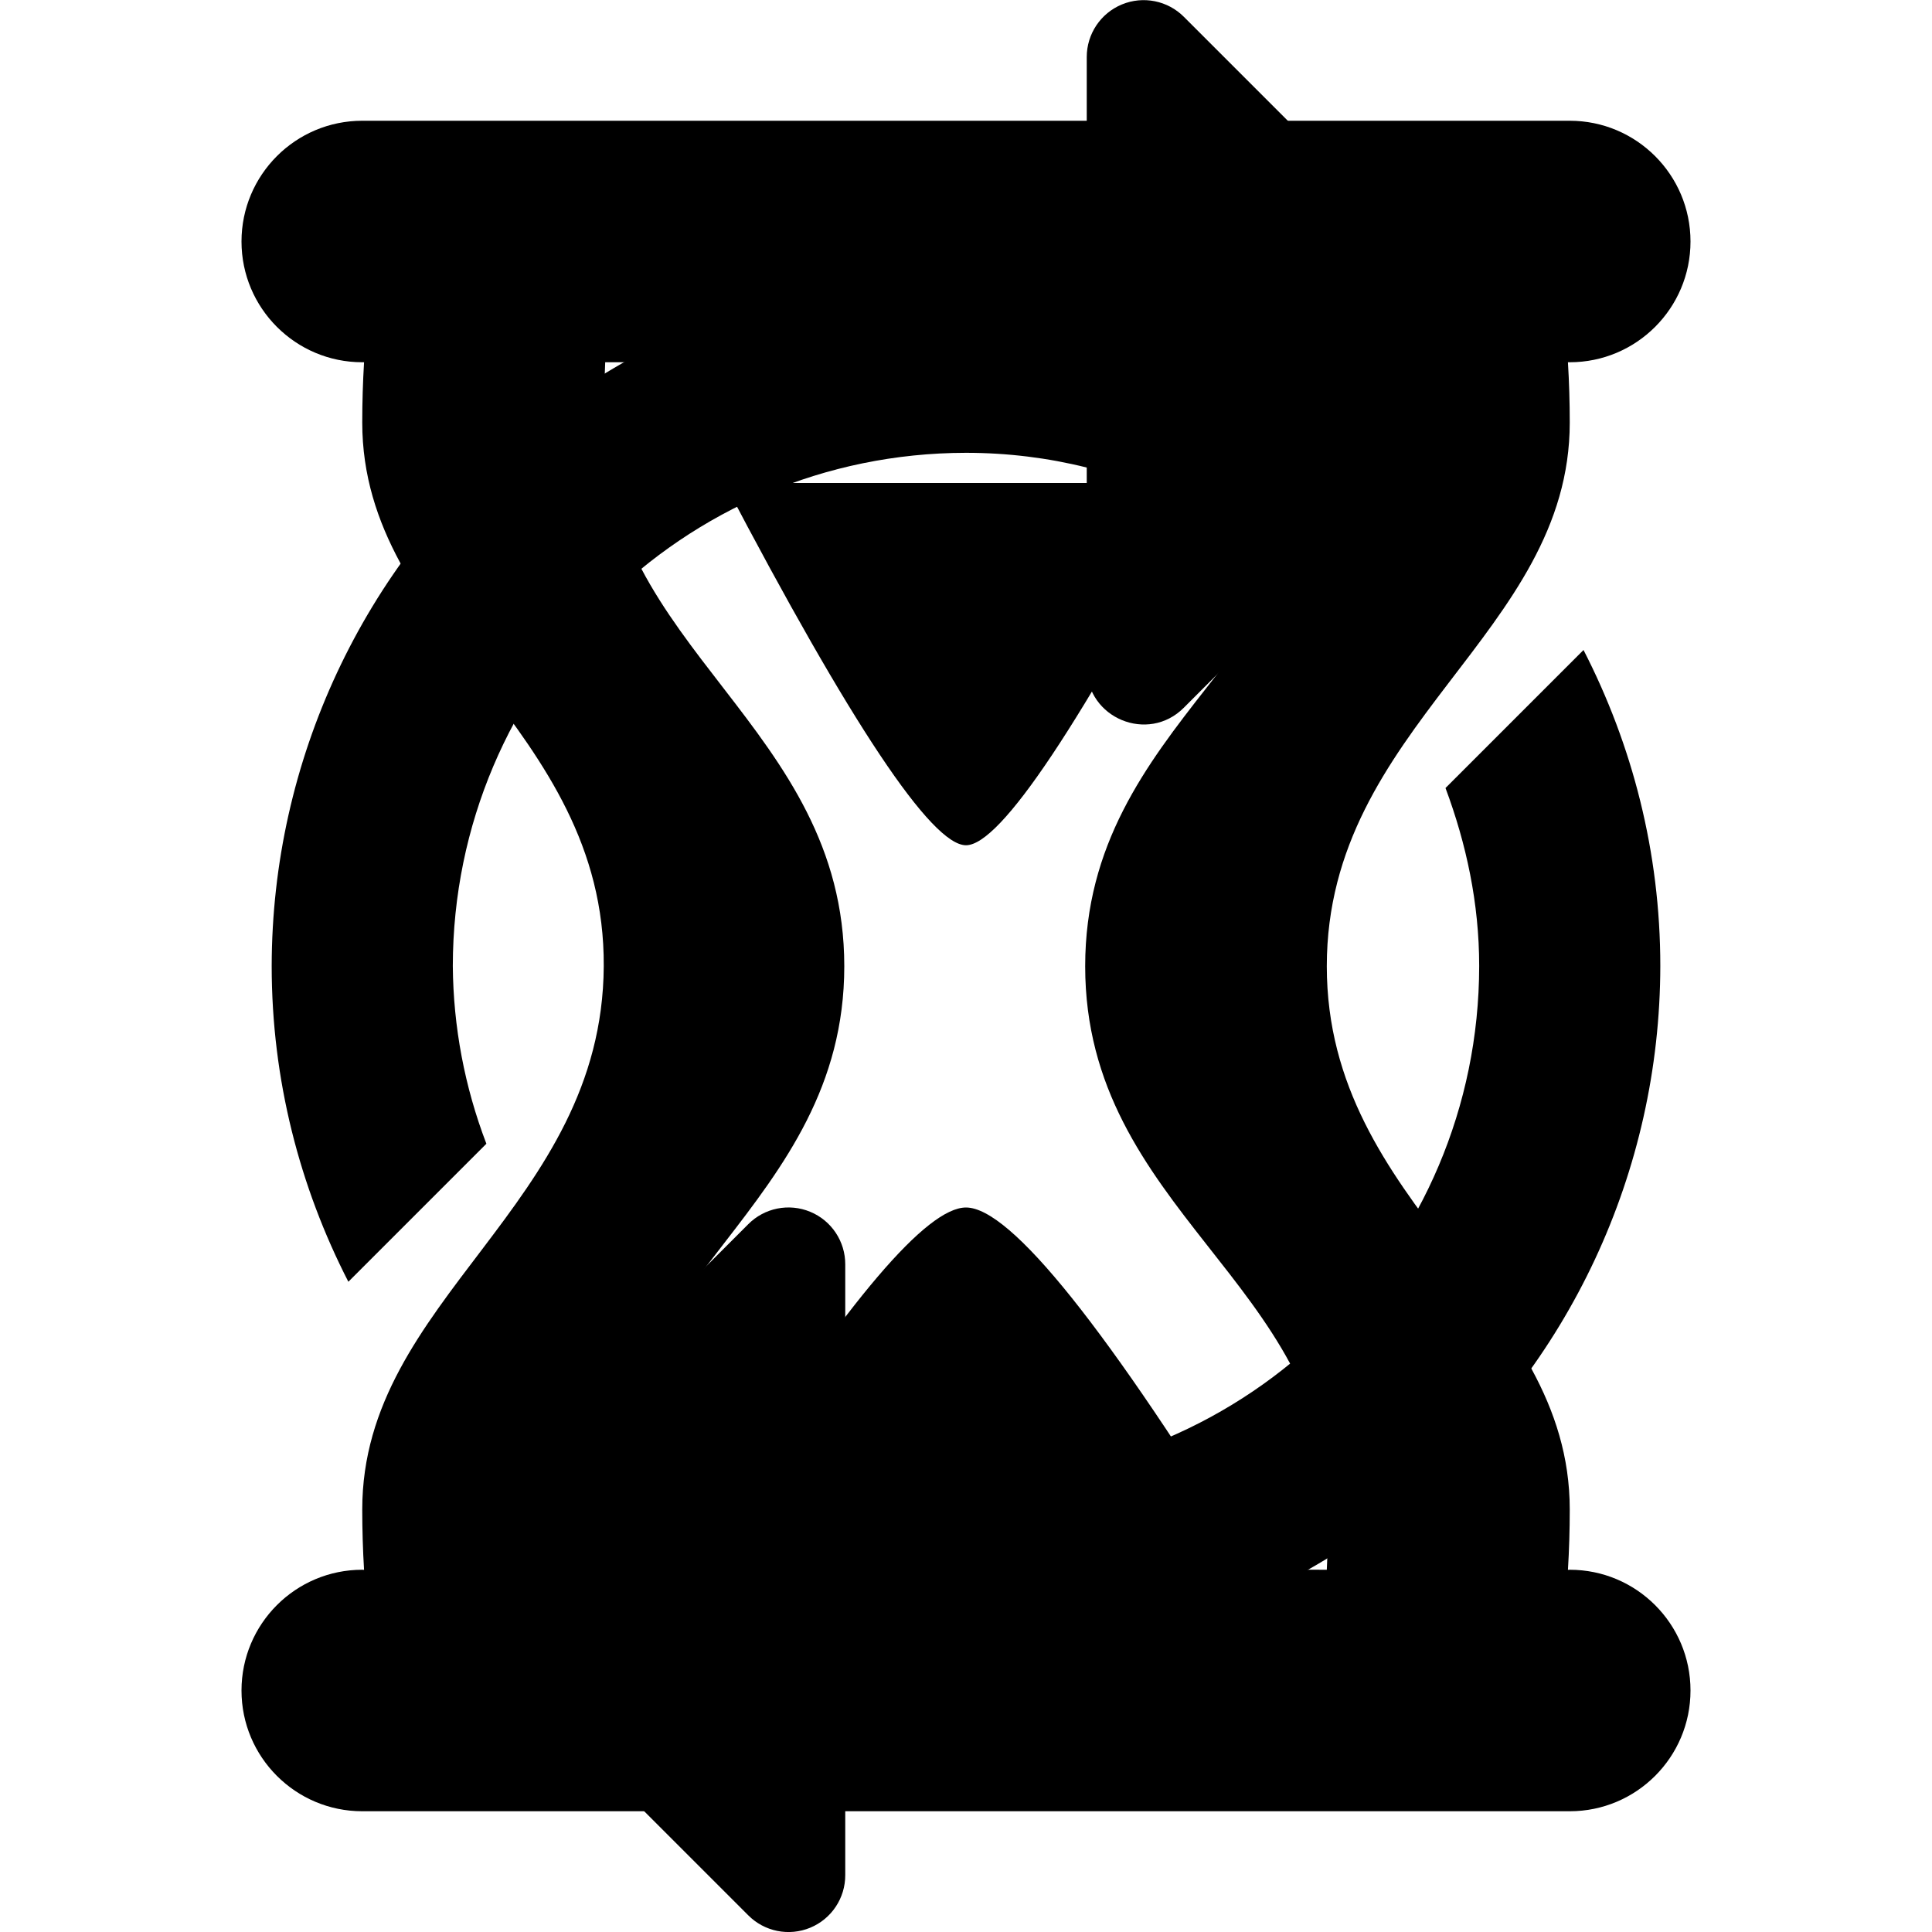
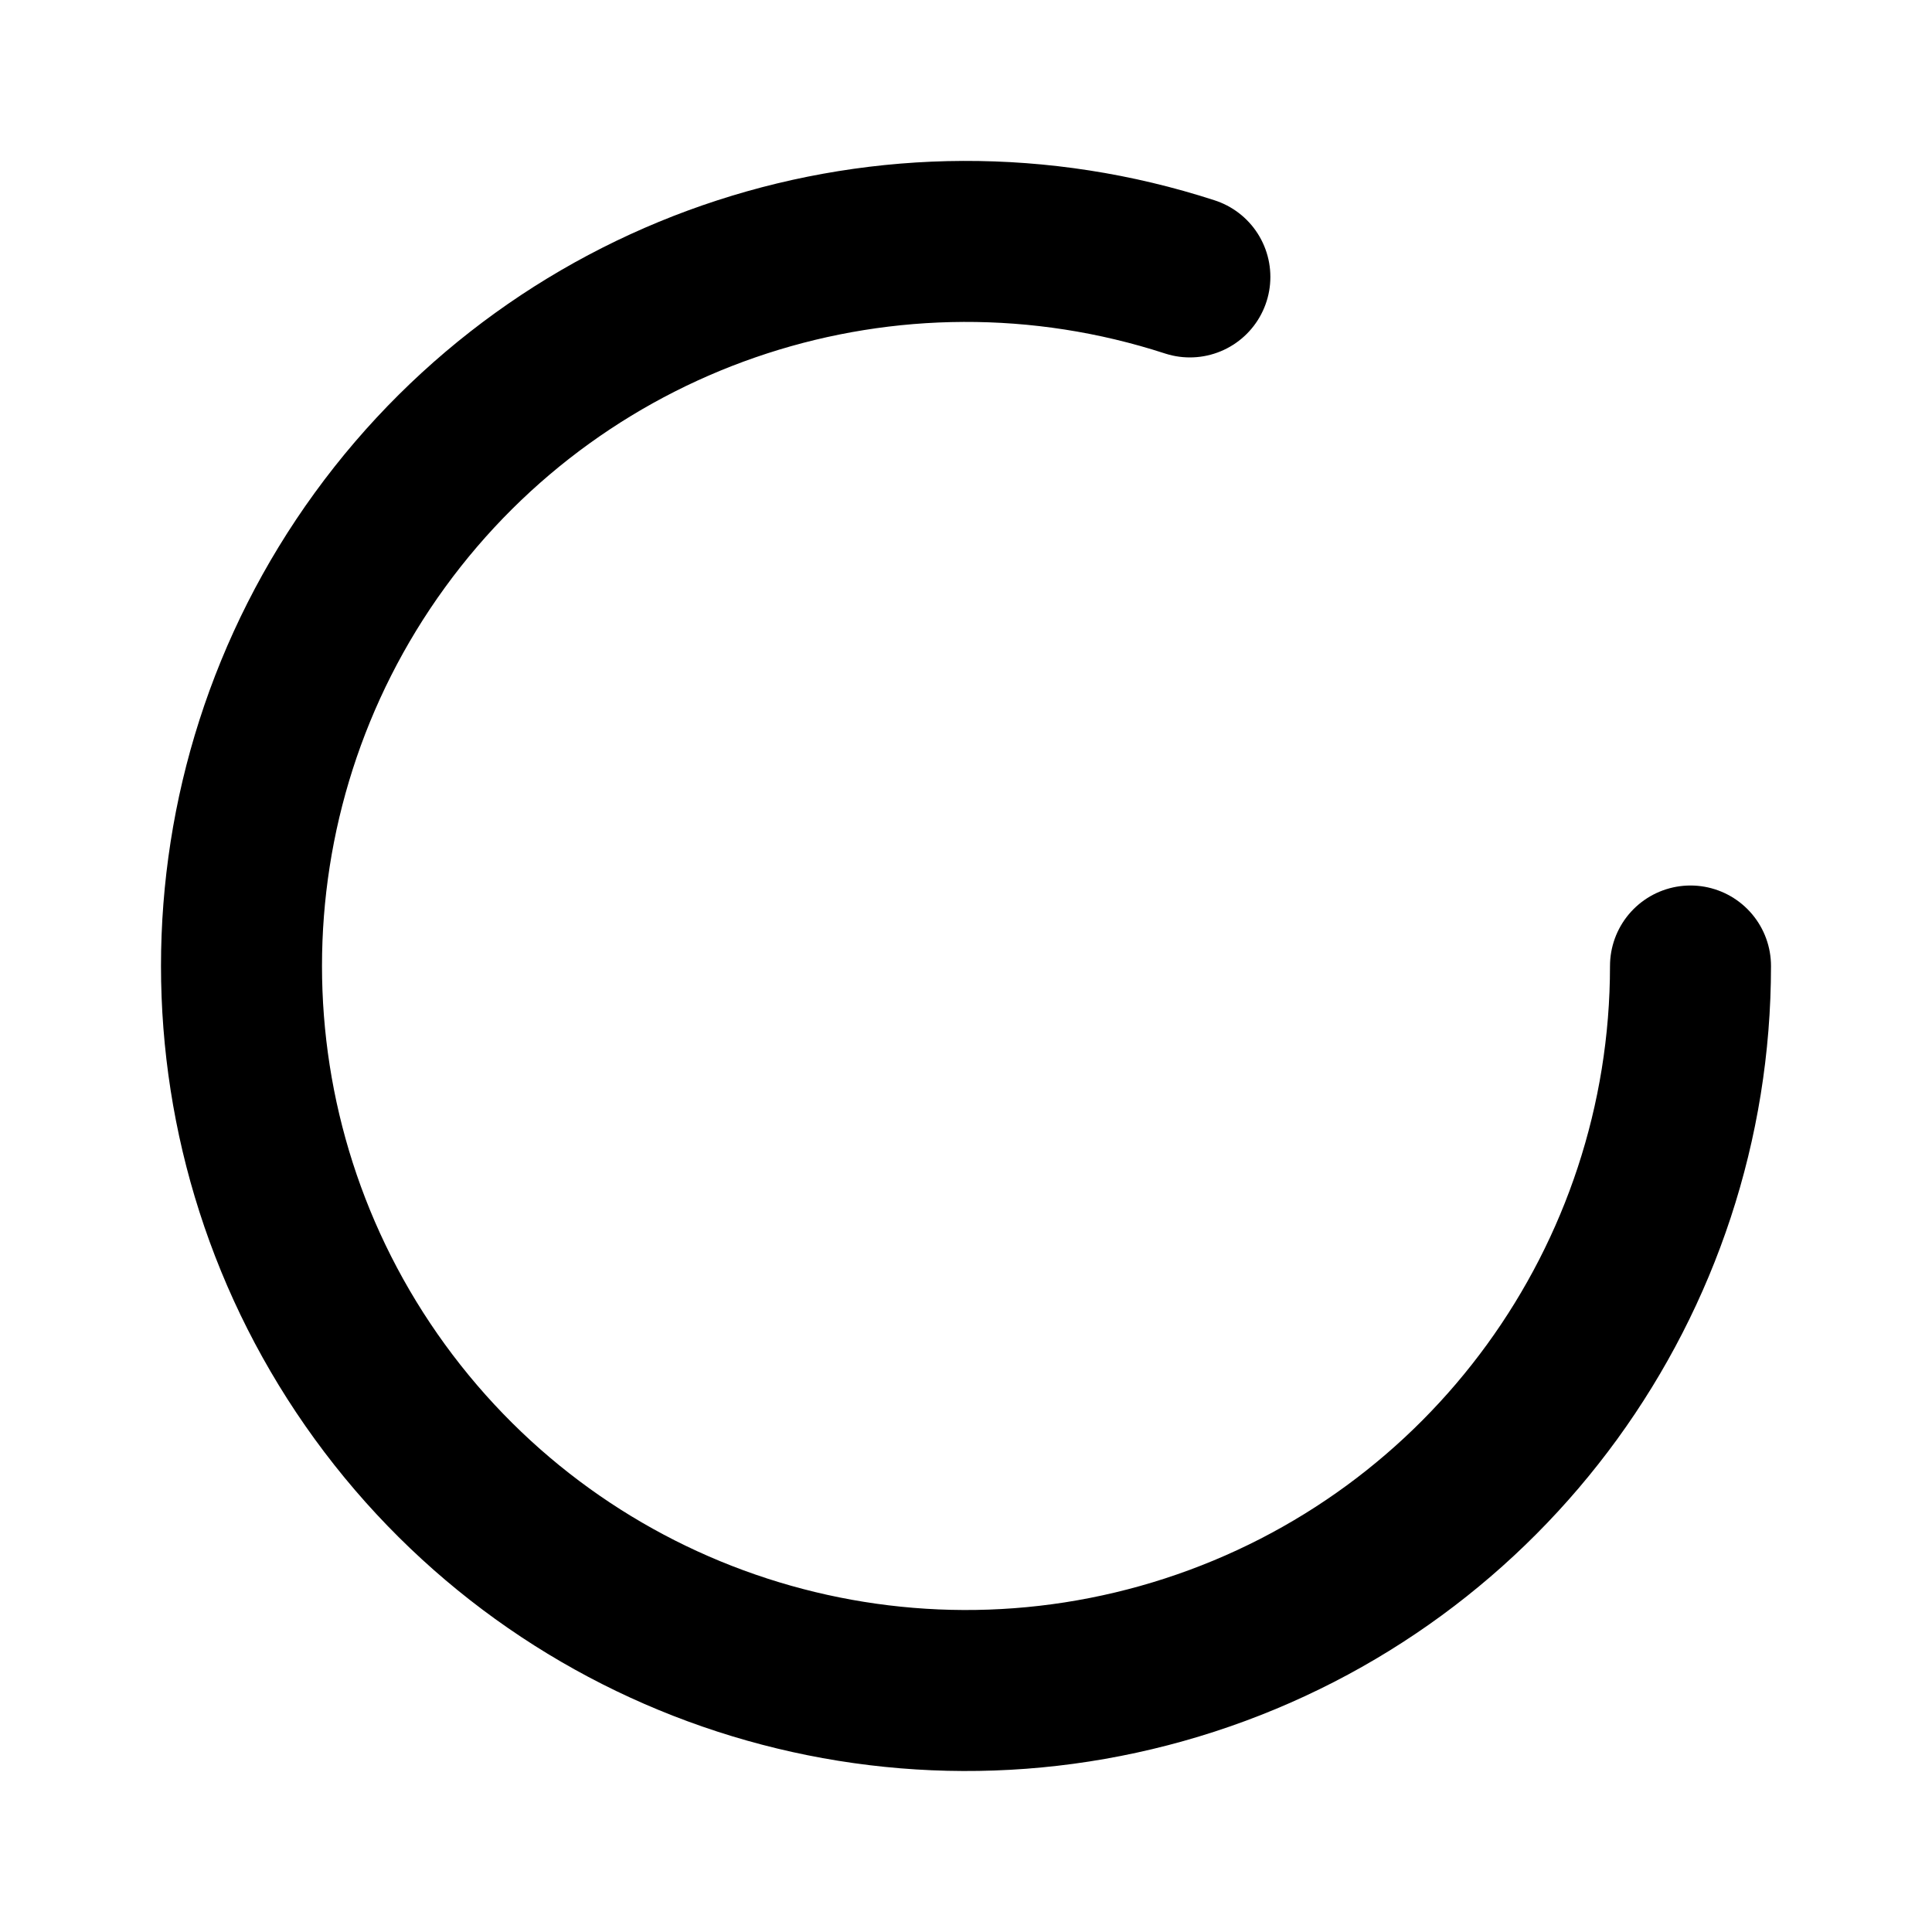
- <svg xmlns="http://www.w3.org/2000/svg" viewBox="0 0 16 16" width="16" height="16">
-   <style>
-     @media not (prefers-reduced-motion) {
-       @keyframes loadingRotate {
-         from { rotate: 0; } to { rotate: 360deg }
-       }
-       #circle-arrows {
-         animation: loadingRotate 1.8s linear infinite;
-         transform-origin: 50% 50%;
-       }
-       #hourglass {
-         display: none;
-       }
-     }
- 
-     @media (prefers-reduced-motion) {
-       #circle-arrows {
-         display: none;
-       }
-     }
-   </style>
-   <path id="circle-arrows" d="M9 5.528c0 .42.508.63.804.333l2.528-2.528a.47.47 0 0 0 0-.666L9.805.14A.471.471 0 0 0 9 .472v1.866A5.756 5.756 0 0 0 2.25 8c0 .942.232 1.83.635 2.615l1.143-1.143A4.208 4.208 0 0 1 3.75 8 4.254 4.254 0 0 1 8 3.75c.345 0 .68.042 1 .122v1.656zM7 10.472v1.656c.32.08.655.122 1 .122A4.254 4.254 0 0 0 12.25 8c0-.52-.107-1.013-.279-1.474l1.143-1.143c.404.786.636 1.674.636 2.617A5.756 5.756 0 0 1 7 13.662v1.866a.47.47 0 0 1-.804.333l-2.528-2.528a.47.47 0 0 1 0-.666l2.528-2.528a.47.47 0 0 1 .804.333z" />
-   <g id="hourglass">
-     <path d="M13,1 C13.552,1 14,1.448 14,2 C14,2.552 13.552,3 13,3 L12.985,3 C12.995,3.165 13,3.332 13,3.5 C13,5.247 10.988,6.011 10.988,8.002 C10.988,9.993 13,10.754 13,12.5 C13,12.669 12.995,12.836 12.985,13.001 L13,13 C13.552,13 14,13.448 14,14 C14,14.552 13.552,15 13,15 L3,15 C2.448,15 2,14.552 2,14 C2,13.448 2.448,13 3,13 L3.015,13.001 C3.005,12.836 3,12.669 3,12.5 C3,10.754 4.988,9.993 5,8.002 C5.012,6.011 3,5.247 3,3.5 C3,3.332 3.005,3.165 3.015,3 L3,3 C2.448,3 2,2.552 2,2 C2,1.448 2.448,1 3,1 L13,1 Z M10.987,3 L5.012,3 L5.003,3.248 C5.001,3.332 5,3.416 5,3.5 C5,5.361 6.992,6.018 6.992,8.002 C6.992,9.986 5,10.639 5,12.5 L5.003,12.751 L5.012,13 L5.602,12.999 L6.043,12.296 C7.024,10.765 7.676,10 8,10 C8.37,10 9.17,11 10.398,12.999 L10.988,13 C10.996,12.835 11,12.668 11,12.5 C11,10.639 8.987,10.015 8.987,8.002 C8.987,5.989 11,5.361 11,3.5 L10.997,3.248 L10.987,3 Z" />
-     <path d="M6,4 L10,4 C8.952,6 8.285,7 8,7 C7.715,7 7.048,6 6,4 Z" />
-   </g>
+ <svg xmlns="http://www.w3.org/2000/svg" class="lucide lucide-loader-circle" width="24" height="24" viewBox="0 0 24 24" fill="none" stroke="currentColor" stroke-width="2" stroke-linecap="round" stroke-linejoin="round">
+   <path d="M21 12a9 9 0 1 1-6.219-8.56" />
</svg>
